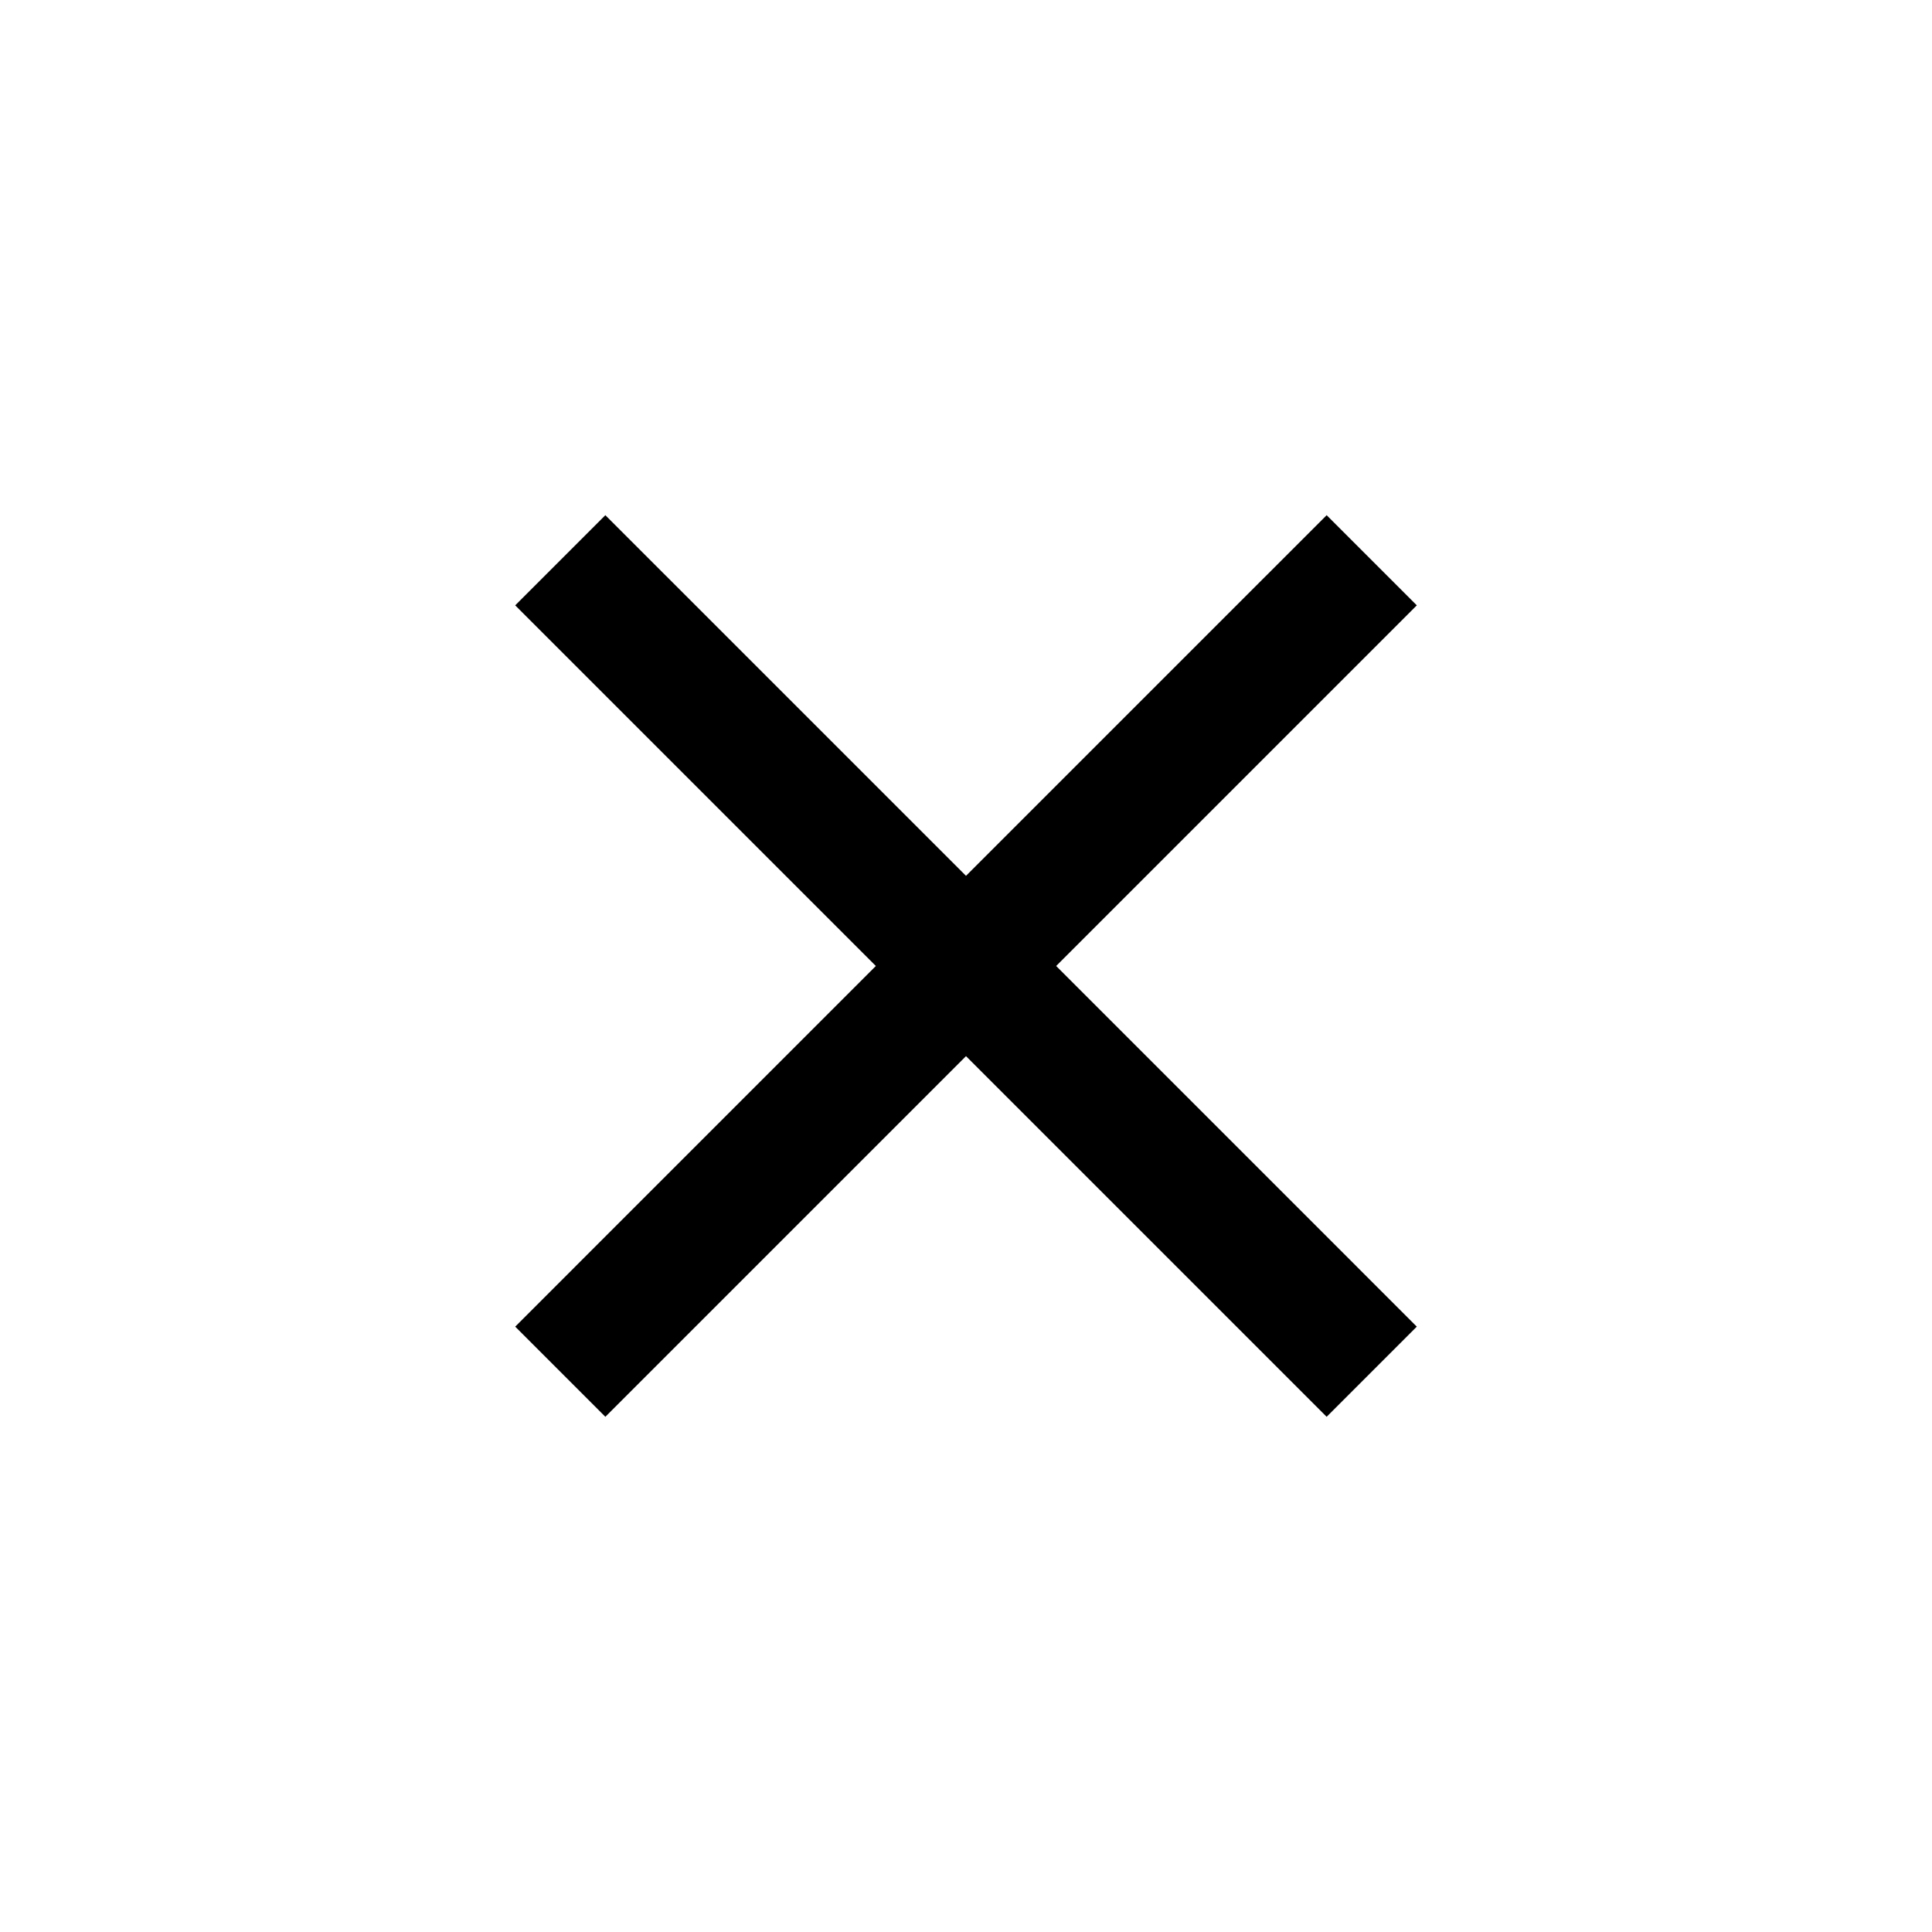
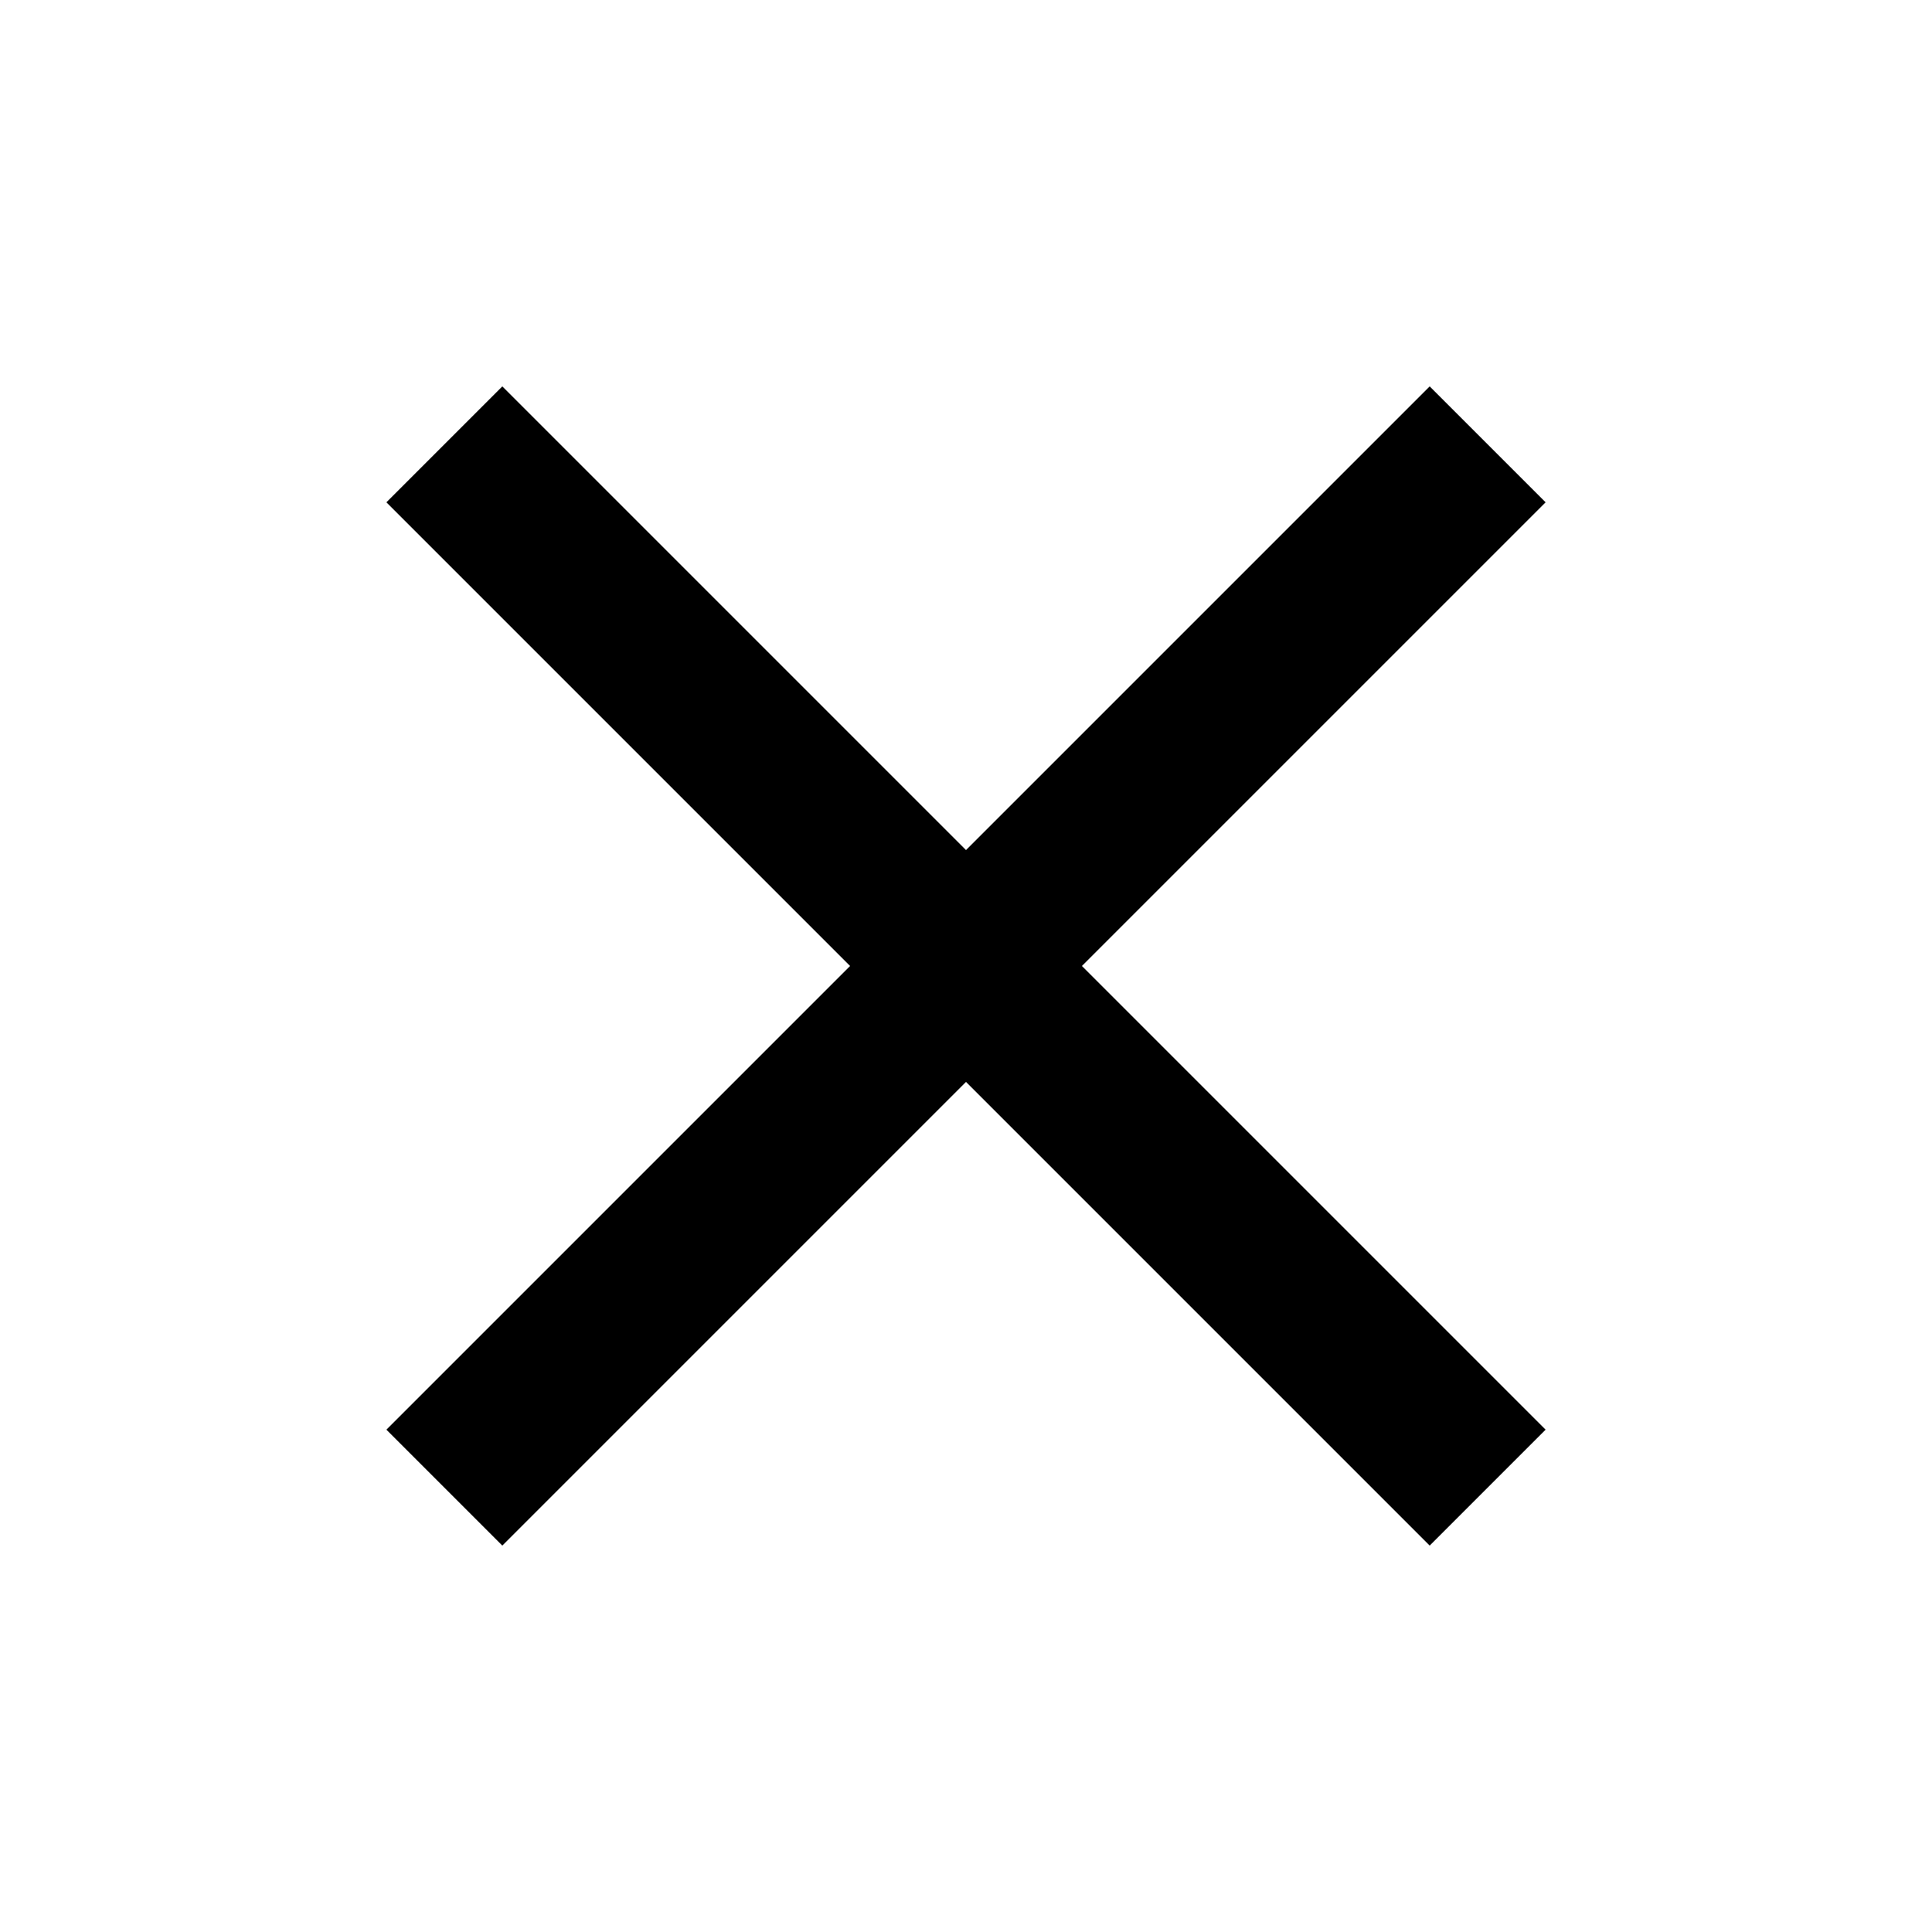
<svg xmlns="http://www.w3.org/2000/svg" width="15" height="15" viewBox="0 0 15 15">
  <g fill="none" fill-rule="evenodd">
    <rect width="15" height="15" />
-     <polygon fill="#000000" points="4.7 4 4 4.7 6.8 7.5 4 10.3 4.7 11 7.5 8.2 10.3 11 11 10.3 8.2 7.5 11 4.7 10.3 4 7.5 6.8" />
+     <polygon fill="#000000" points="3.9 3 3 3.9 6.6 7.5 3 11.1 3.9 12 7.5 8.4 11.1 12 12 11.1 8.4 7.5 12 3.9 11.1 3 7.5 6.6" />
  </g>
</svg>
